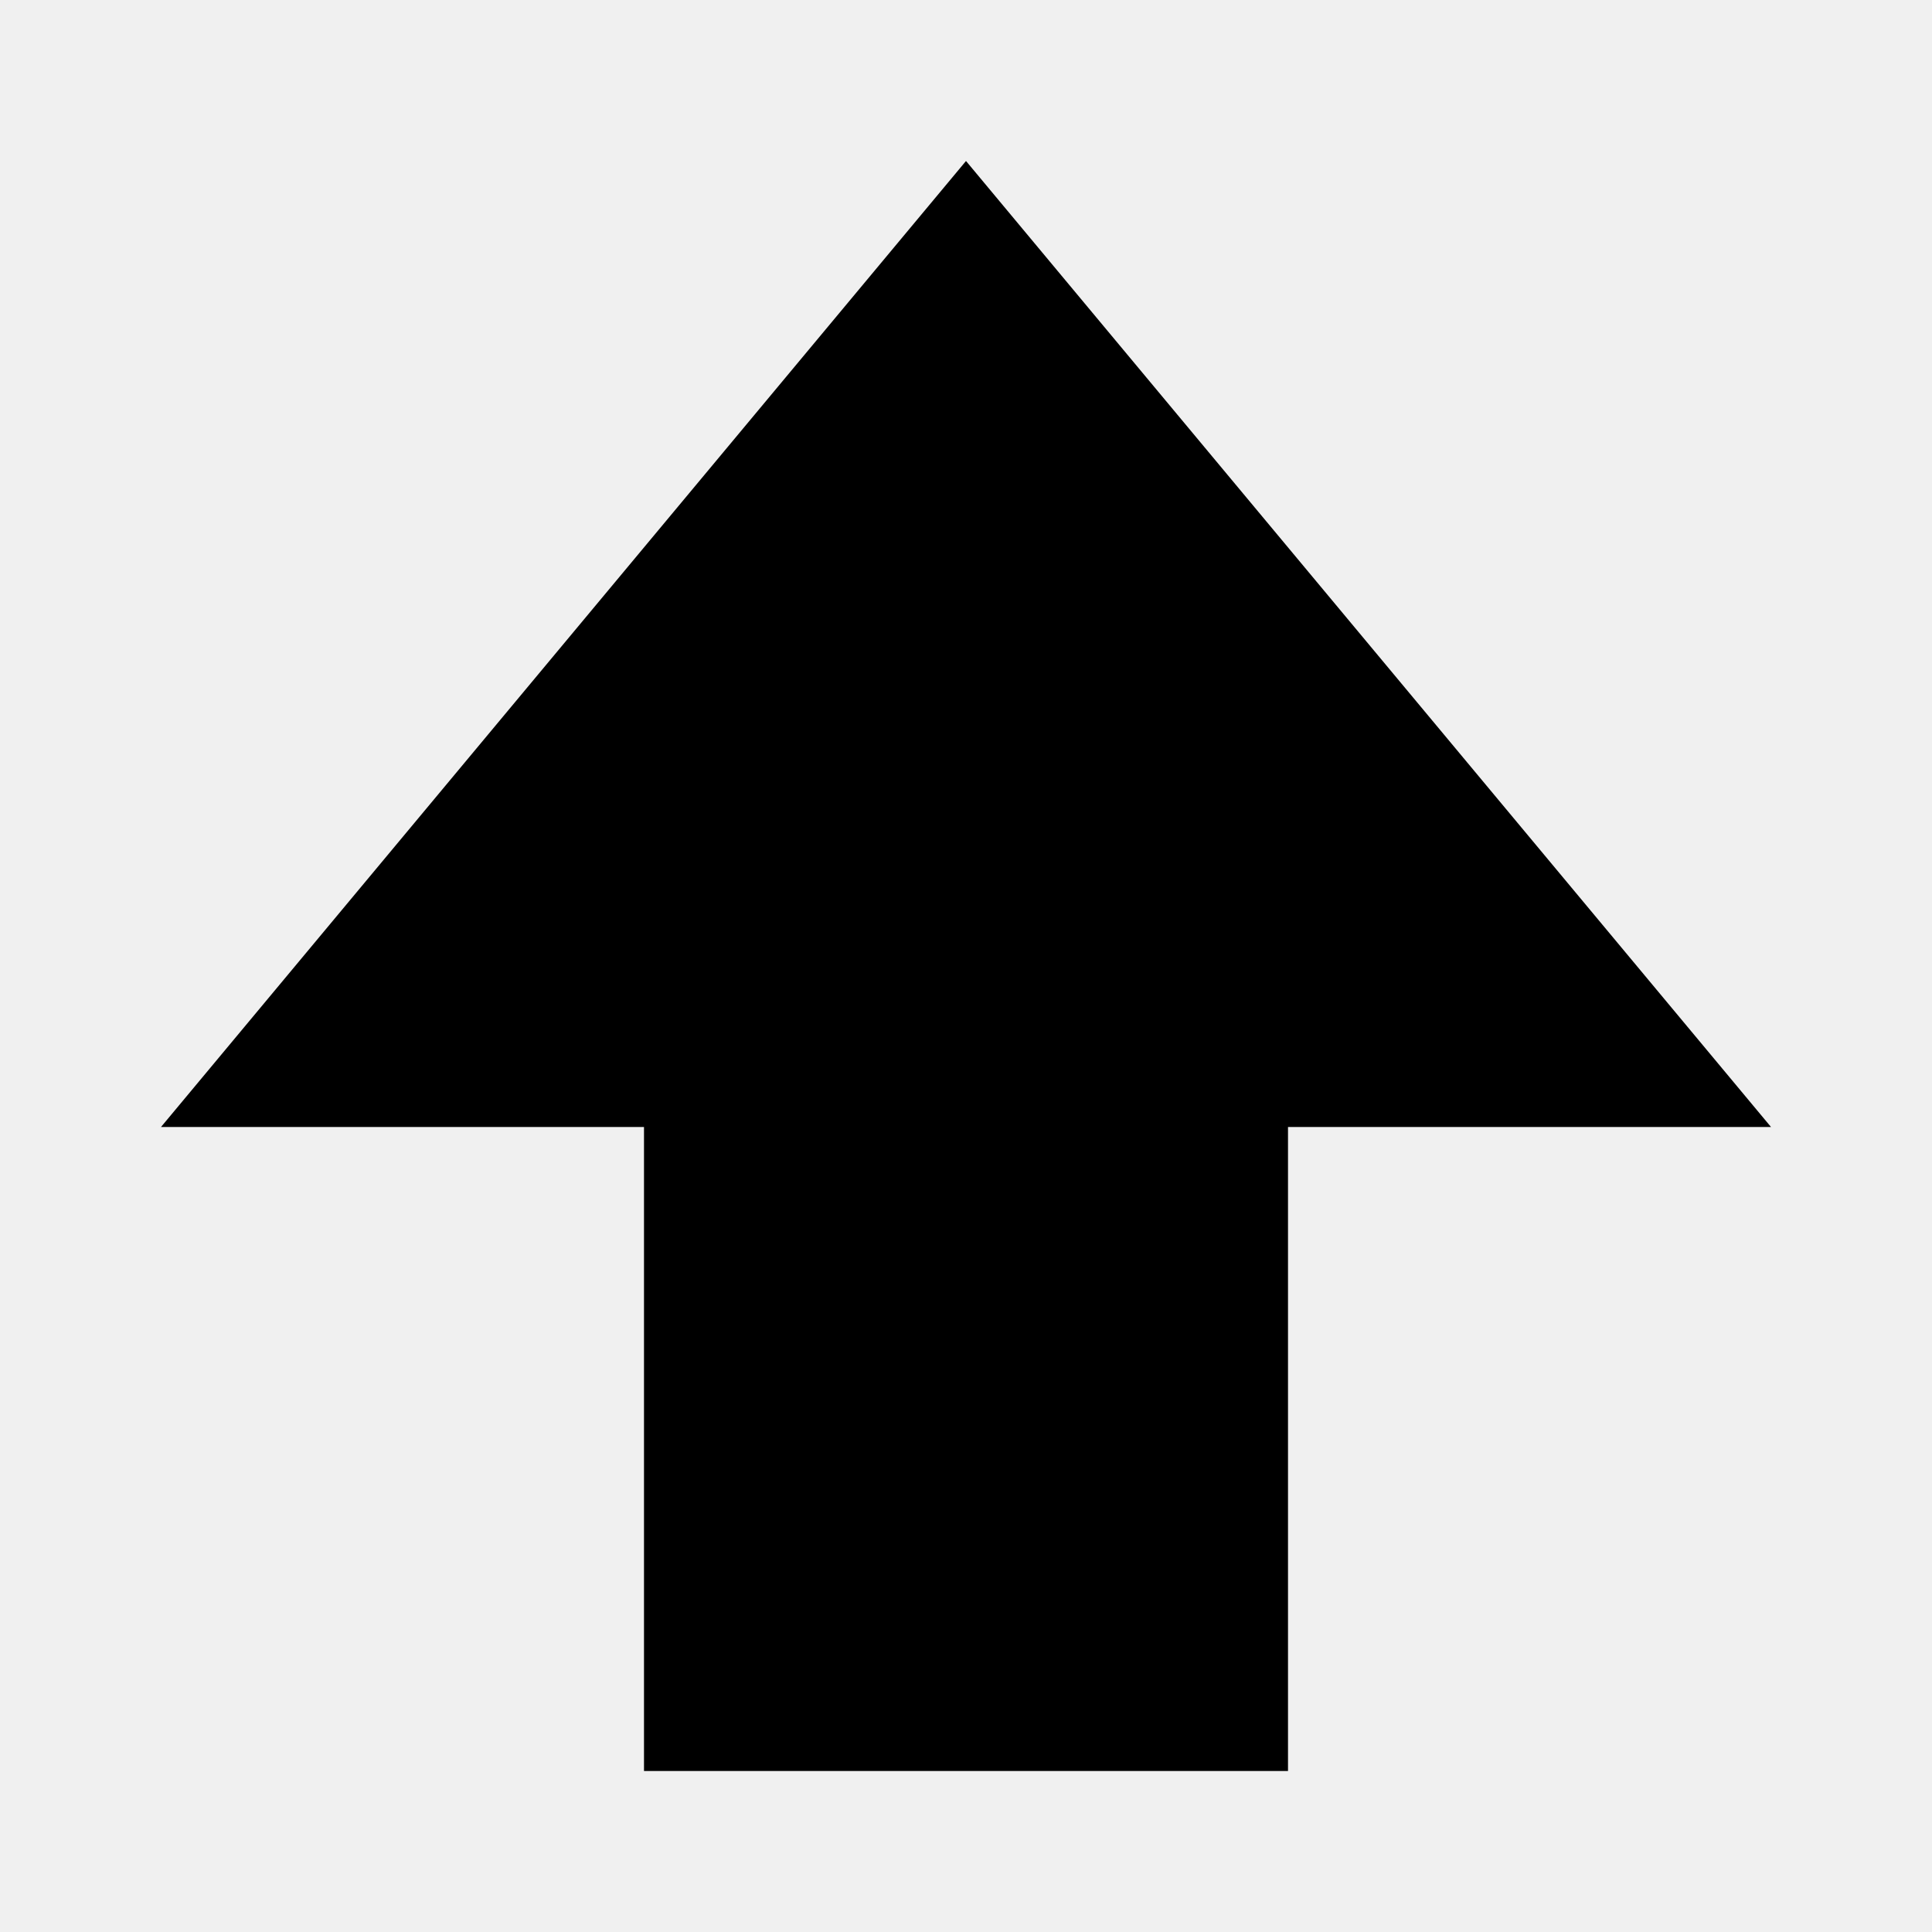
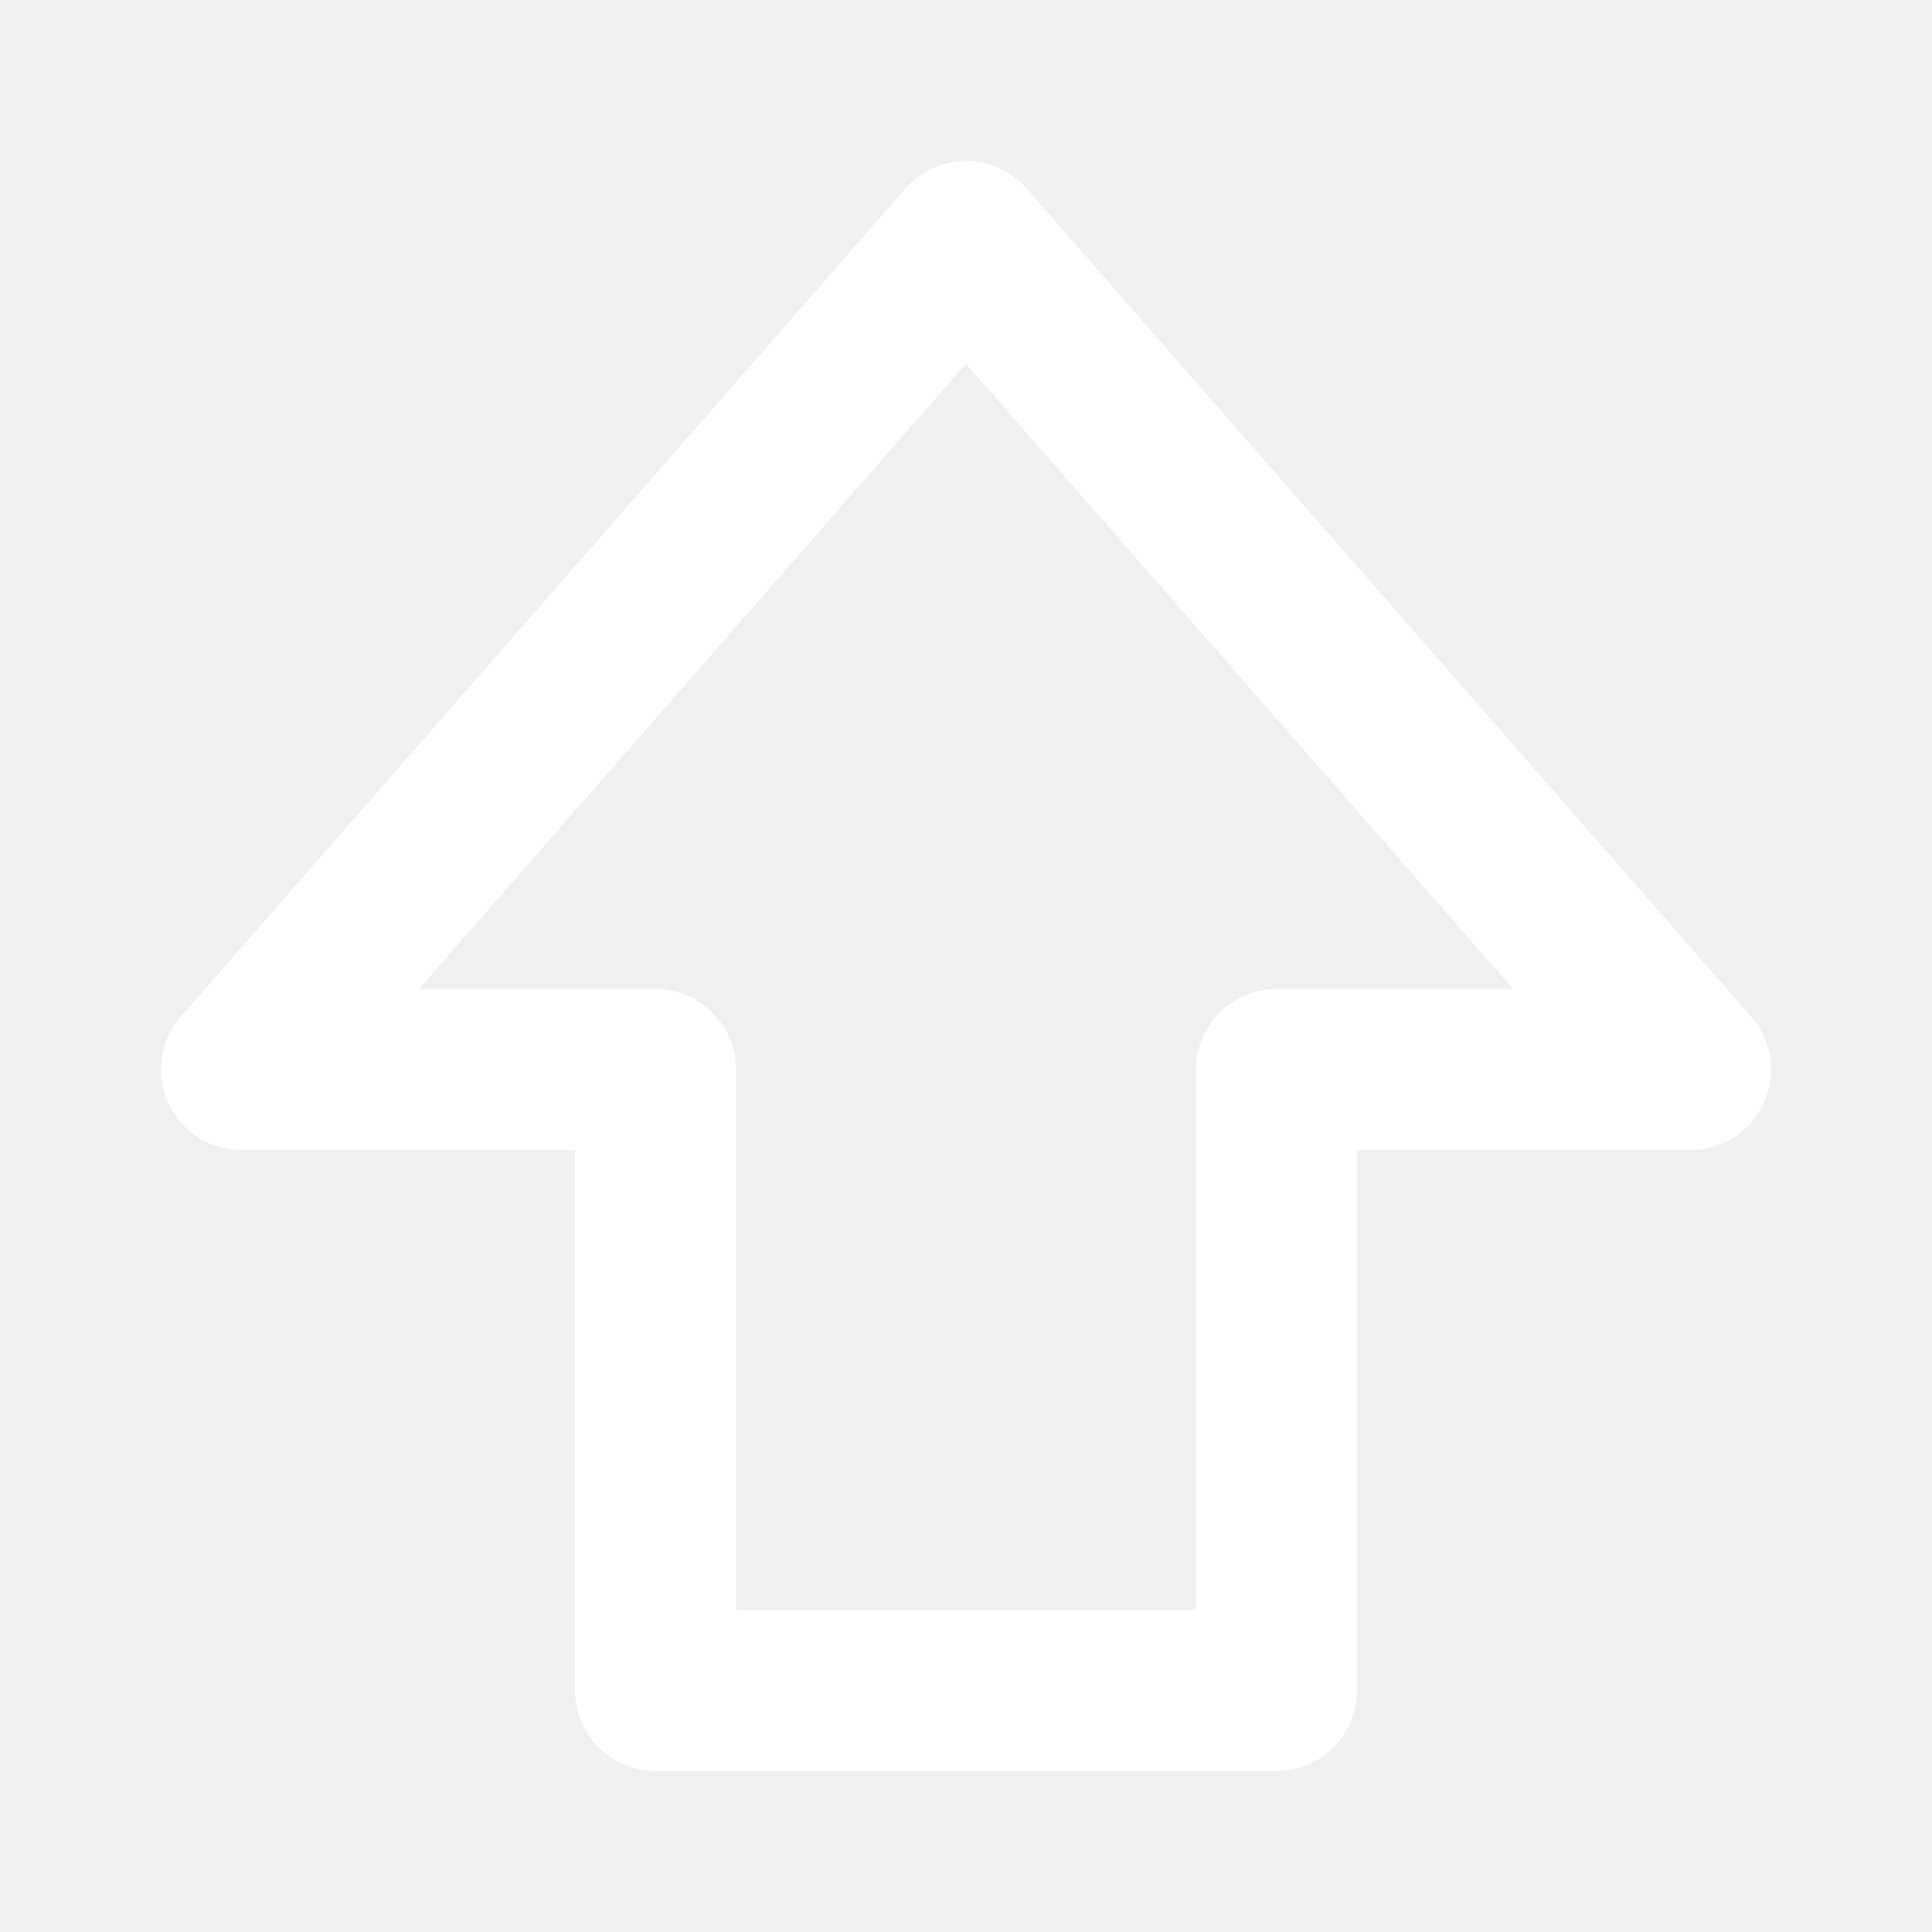
- <svg xmlns="http://www.w3.org/2000/svg" height="16" width="16" version="1.1" viewBox="0 0 24 24">
-   <path d="M 12,2 L 22,14 L 16,14 L 16,22 L 8,22 L 8,14 L 2,14 Z" stroke="none" fill="black" />
+ <svg xmlns="http://www.w3.org/2000/svg" width="24" height="24" viewBox="0 0 24 24" fill="none">
+   <path d="M15.857 21L8.143 21L8.143 13.286L3 13.286L12 3L21 13.286L15.857 13.286L15.857 21Z" stroke="white" stroke-width="2" stroke-linecap="round" stroke-linejoin="round" />
</svg>
